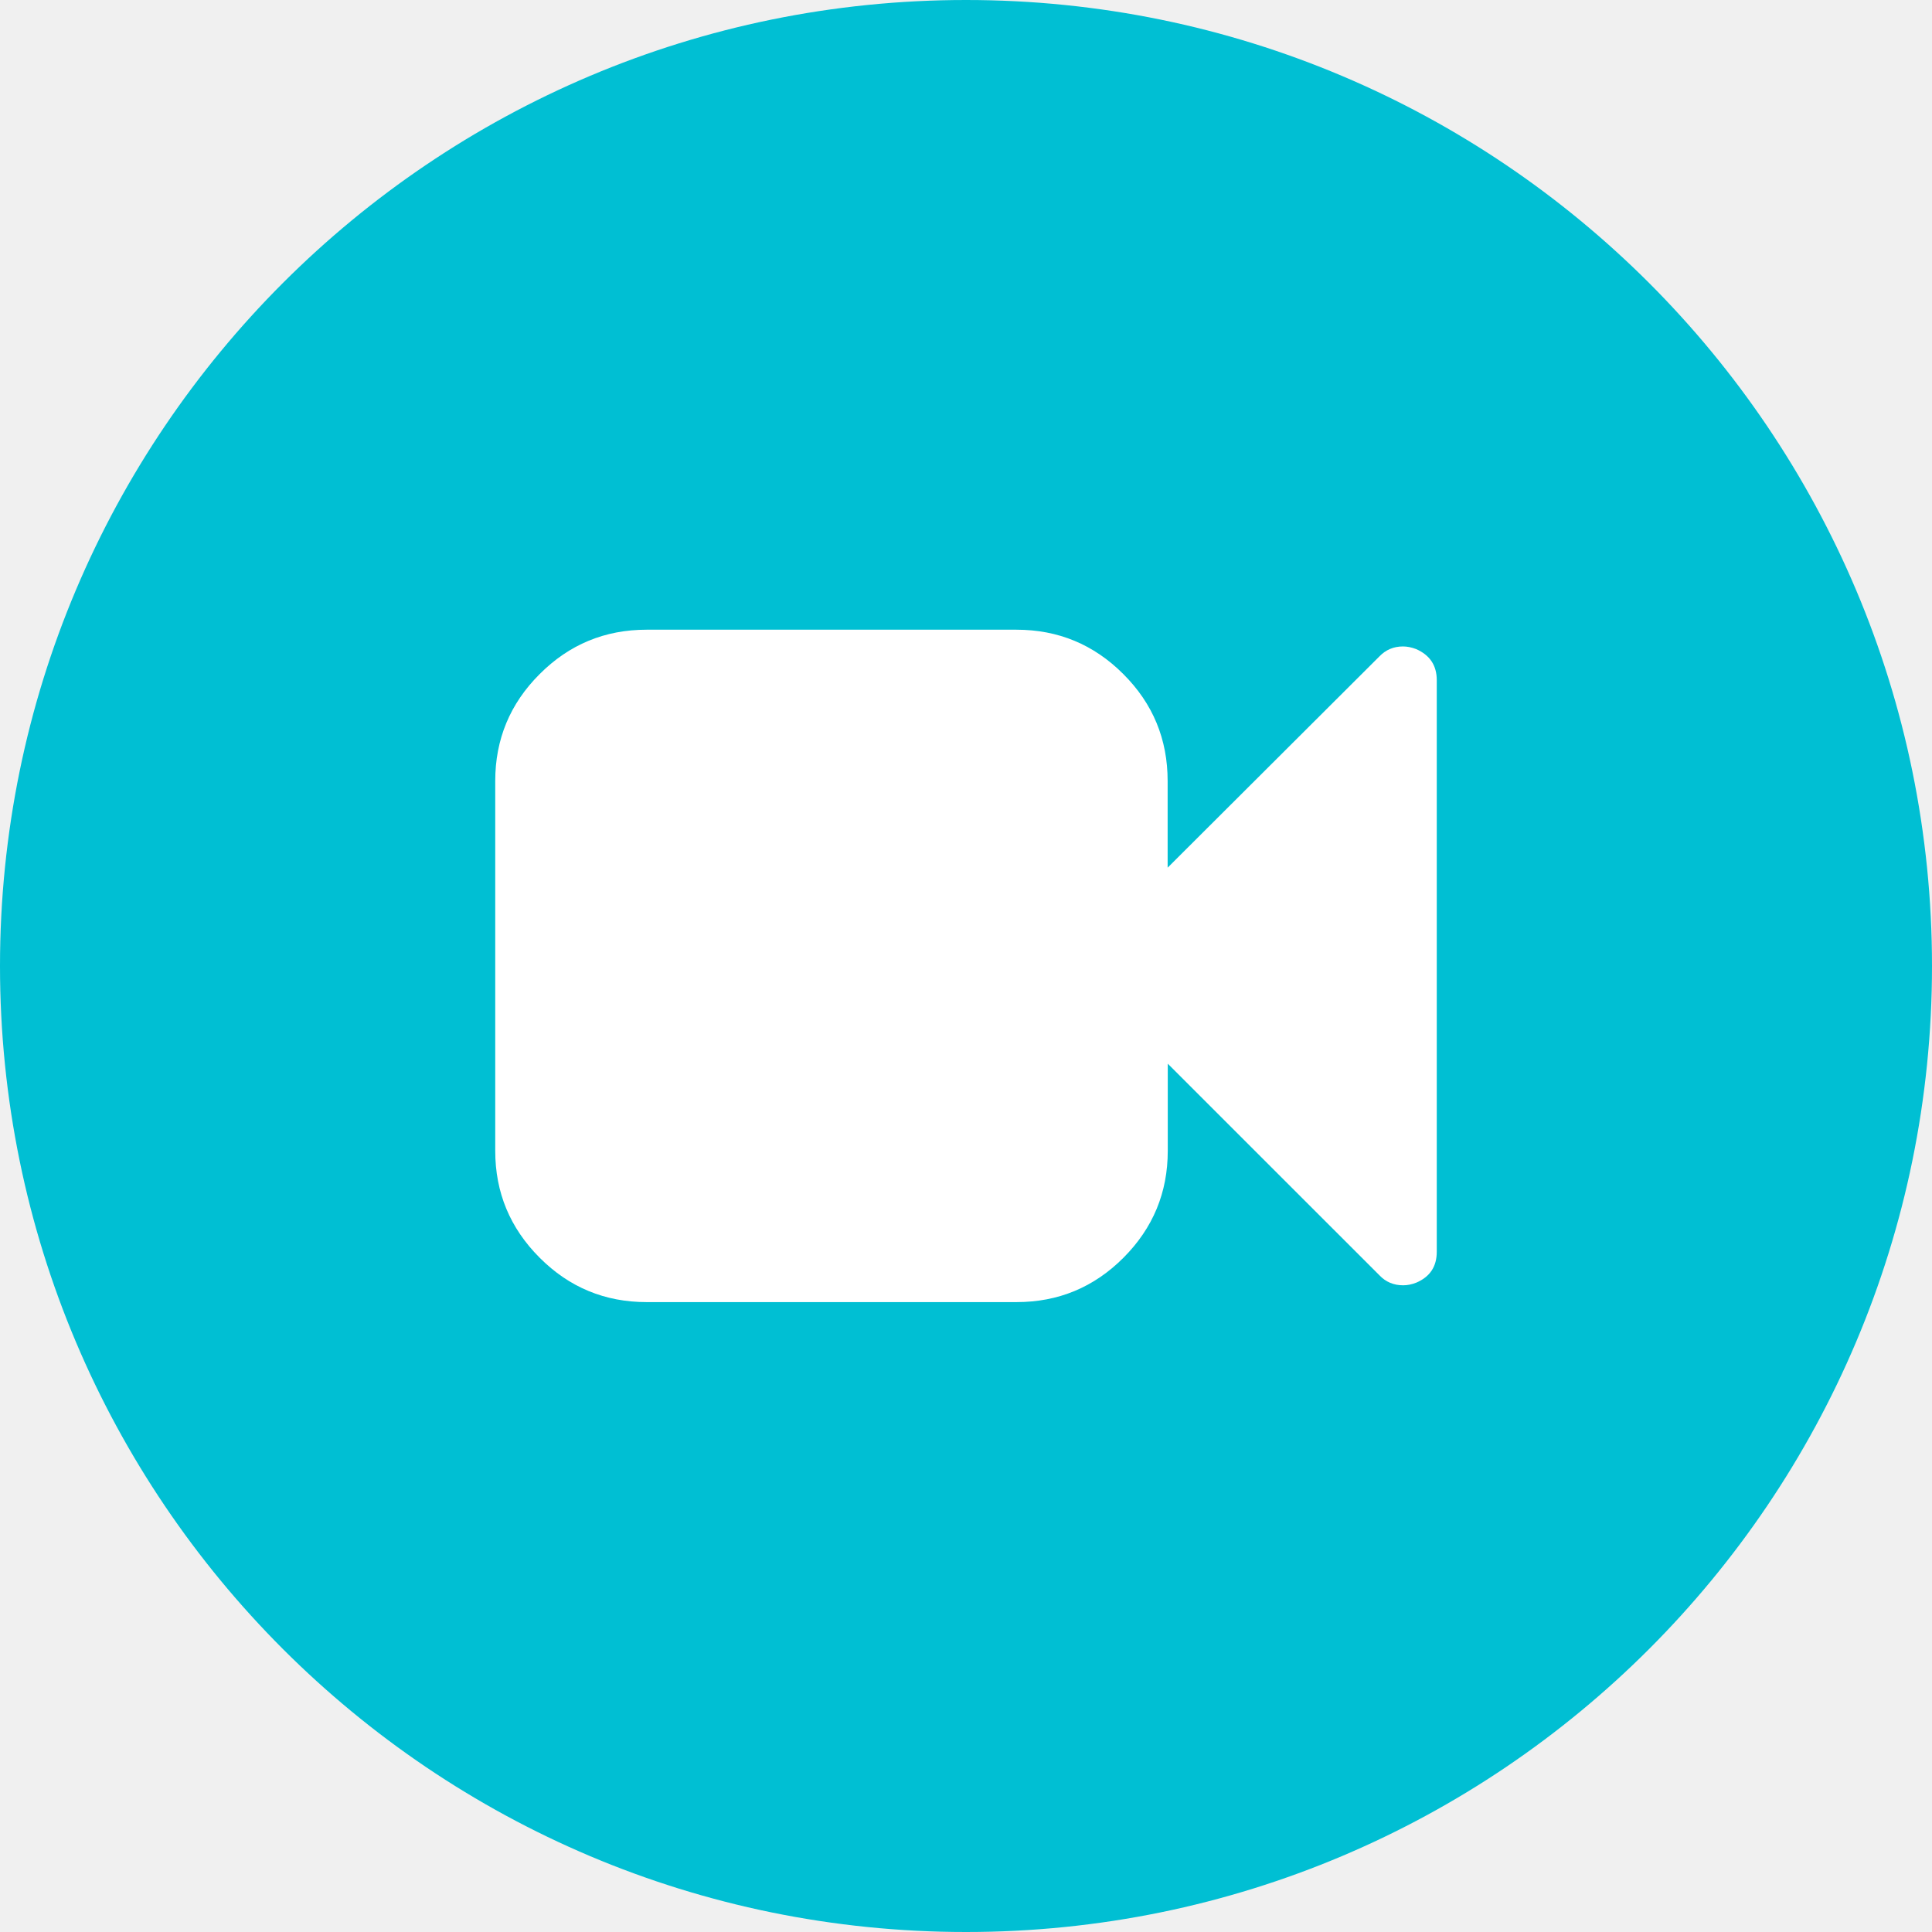
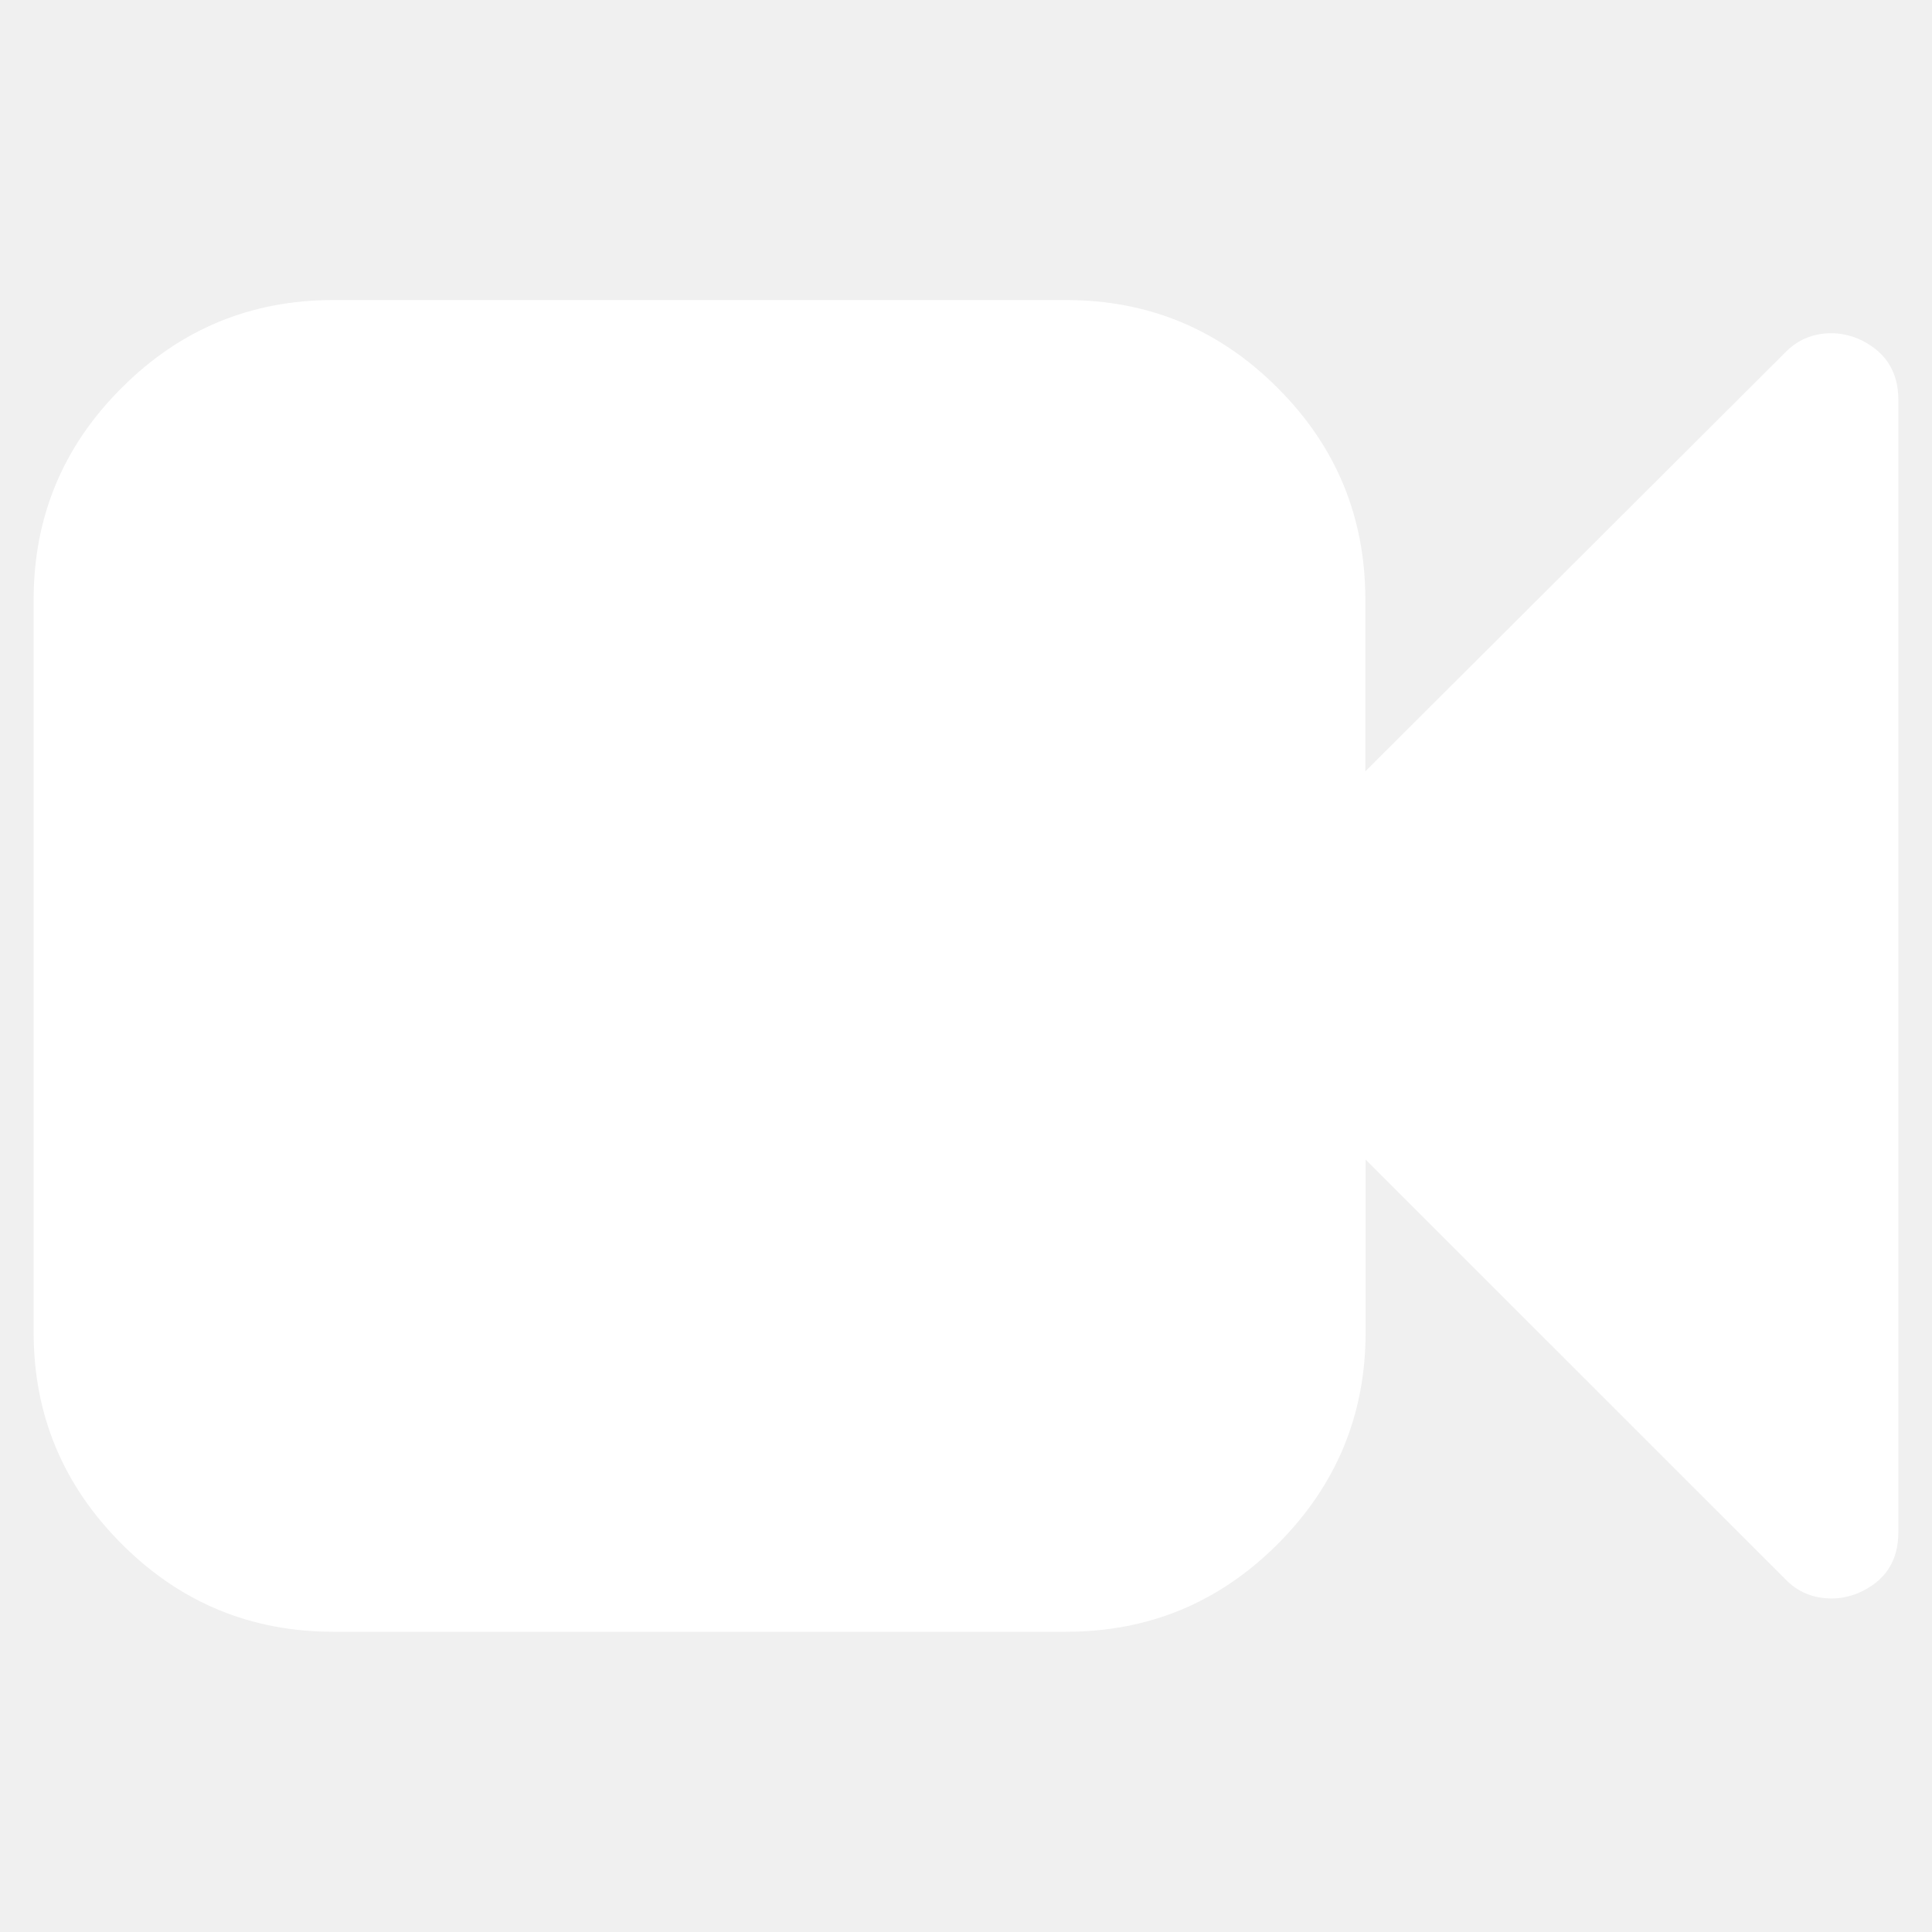
<svg xmlns="http://www.w3.org/2000/svg" version="1.1" id="Calque_1" x="0px" y="0px" width="30px" height="30px" viewBox="0 0 30 30" enable-background="new 0 0 30 30" xml:space="preserve">
-   <path fill="#00BFD3" d="M30,15c0,8.284-6.716,15-15,15l0,0C6.716,30,0,23.284,0,15l0,0C0,6.716,6.716,0,15,0l0,0  C23.284,0,30,6.716,30,15L30,15z" />
-   <g>
-     <path fill="#FFFFFF" d="M22.31,10.562v8.875c0,0.229-0.105,0.389-0.318,0.48c-0.071,0.028-0.139,0.041-0.204,0.041   c-0.146,0-0.269-0.051-0.367-0.154l-3.288-3.287v1.354c0,0.646-0.229,1.199-0.688,1.659c-0.459,0.46-1.013,0.689-1.66,0.689H10.04   c-0.647,0-1.201-0.229-1.66-0.689c-0.46-0.46-0.69-1.013-0.69-1.659v-5.744c0-0.646,0.229-1.201,0.69-1.66   c0.459-0.46,1.013-0.689,1.66-0.689h5.743c0.647,0,1.201,0.229,1.66,0.689c0.46,0.459,0.688,1.013,0.688,1.66v1.346l3.288-3.28   c0.099-0.103,0.221-0.155,0.367-0.155c0.065,0,0.133,0.014,0.204,0.041C22.204,10.173,22.31,10.334,22.31,10.562z" />
+   <defs id="defs4252" />
+   <g id="g4246" transform="matrix(1.980552,0,0,1.980552,-14.70827,-14.7068)">
+     <path d="m 22.31,10.562 0,8.875 c 0,0.229 -0.105,0.389 -0.318,0.48 -0.071,0.028 -0.139,0.041 -0.204,0.041 -0.146,0 -0.269,-0.051 -0.367,-0.154 l -3.288,-3.287 0,1.354 c 0,0.646 -0.229,1.199 -0.688,1.659 -0.459,0.46 -1.013,0.689 -1.66,0.689 l -5.745,0 C 9.393,20.219 8.839,19.99 8.38,19.53 7.92,19.07 7.69,18.517 7.69,17.871 l 0,-5.744 c 0,-0.646 0.229,-1.201 0.69,-1.66 0.459,-0.46 1.013,-0.689 1.66,-0.689 l 5.743,0 c 0.647,0 1.201,0.229 1.66,0.689 0.46,0.459 0.688,1.013 0.688,1.66 l 0,1.346 3.288,-3.28 c 0.099,-0.103 0.221,-0.155 0.367,-0.155 0.065,0 0.133,0.014 0.204,0.041 0.214,0.094 0.32,0.255 0.32,0.483 z" id="path4248" style="fill:#ffffff" />
  </g>
</svg>
